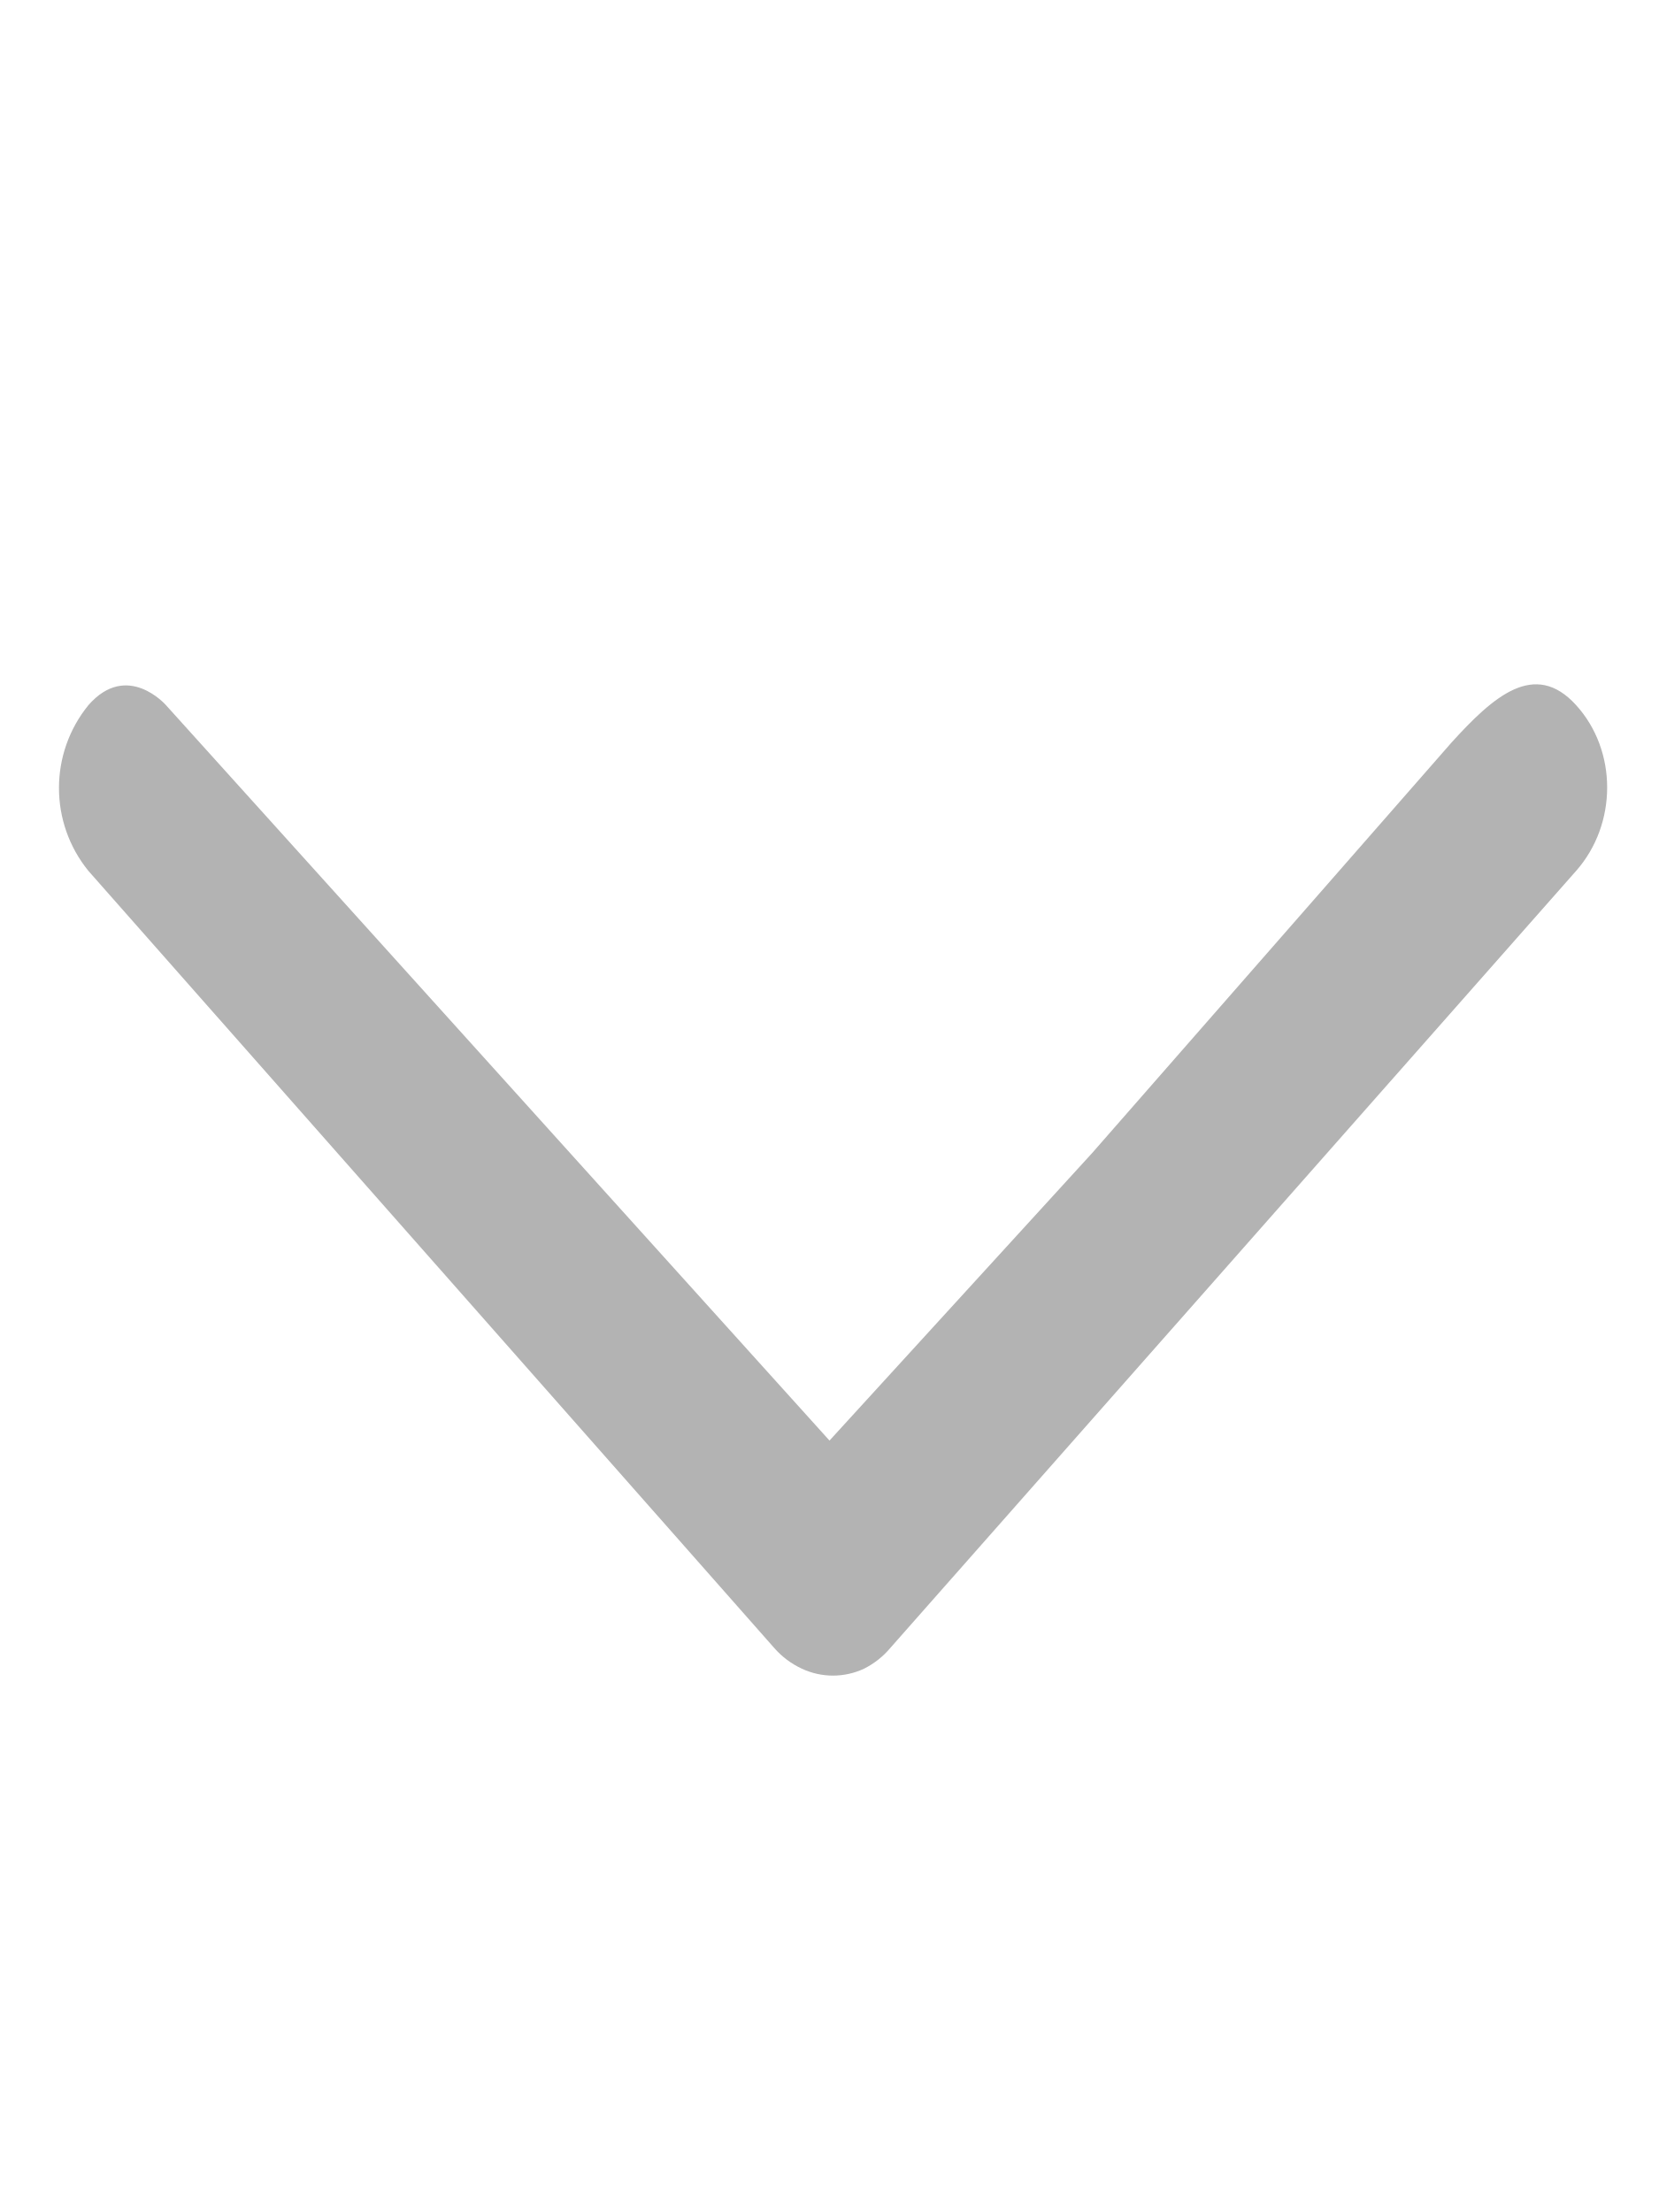
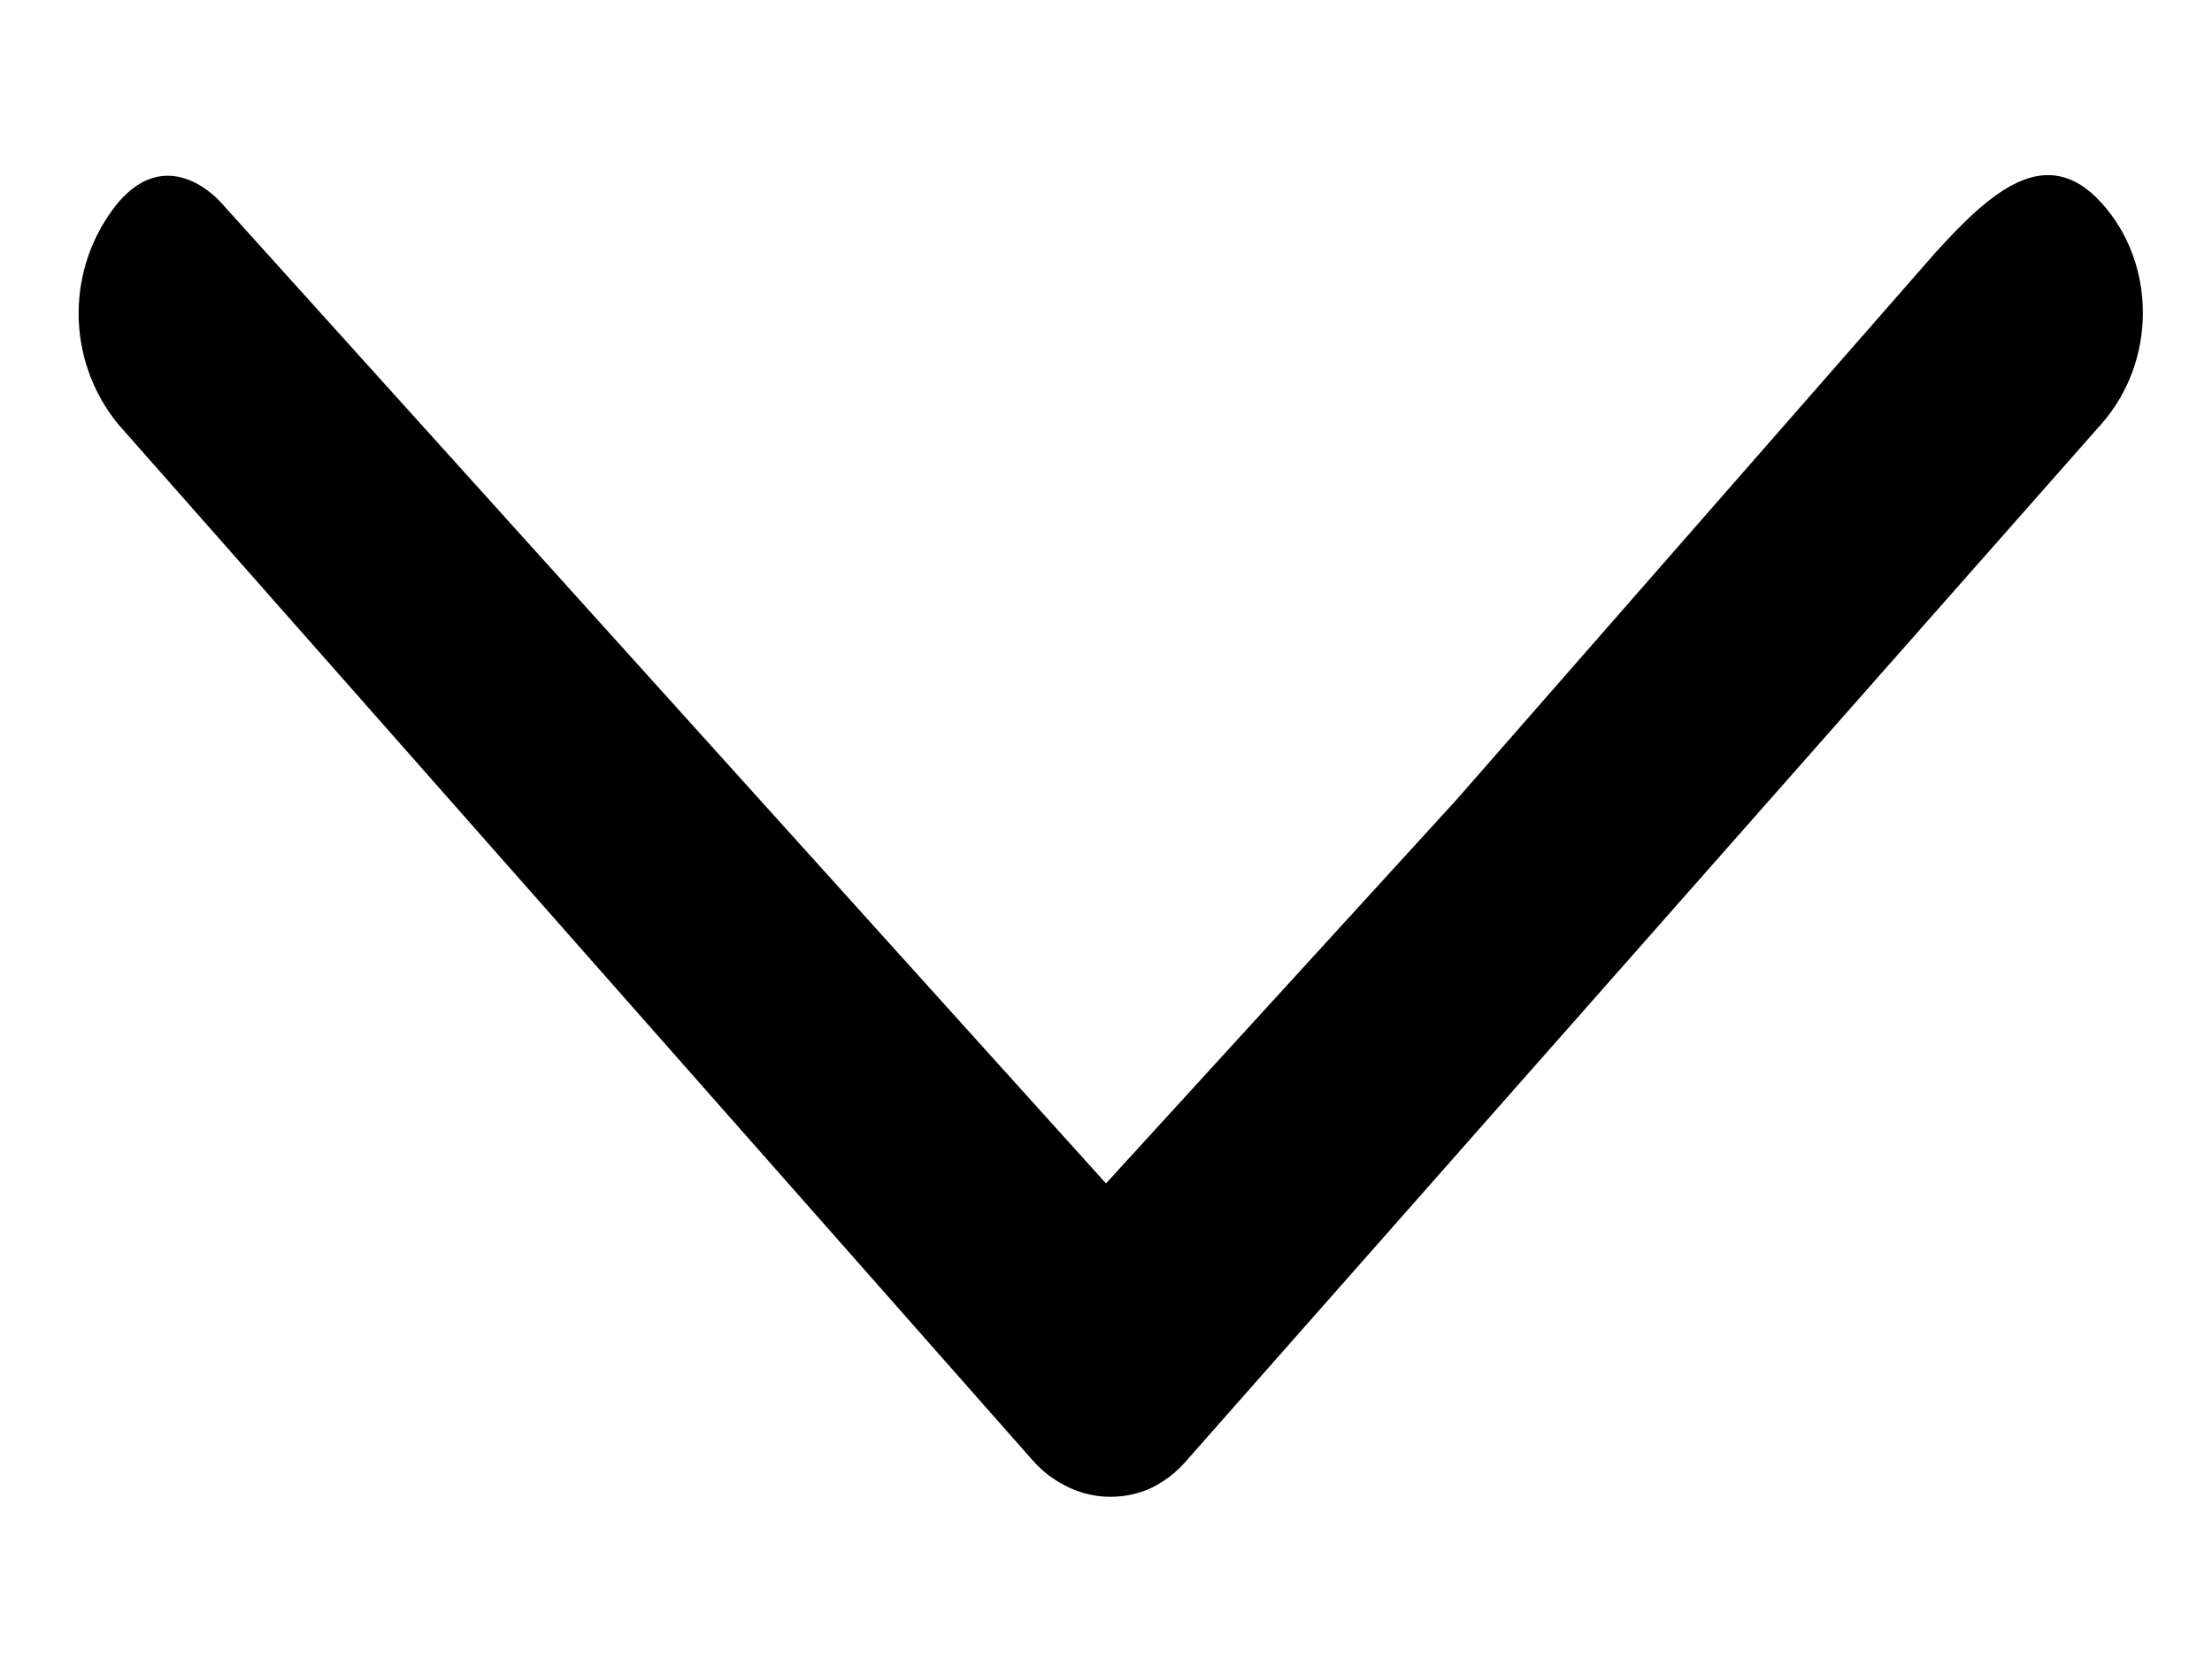
- <svg xmlns="http://www.w3.org/2000/svg" width="12" height="16" fill="none">
-   <path d="M.64 5.1a.95.95 0 000 1.2l4.96 5.62a.6.6 0 00.2.15.53.53 0 00.45 0 .6.6 0 00.19-.15L11.4 6.3c.3-.34.3-.87 0-1.2-.3-.33-.6-.06-.9.27L7.9 8.34 6 10.42 1.2 5.1s-.28-.32-.56 0z" fill="#000" opacity=".3" />
+ <svg xmlns="http://www.w3.org/2000/svg" width="12" height="9" fill="none">
+   <path d="M.64 1.1a.95.95 0 000 1.2L5.6 7.92a.6.6 0 00.2.15.53.53 0 00.45 0 .6.6 0 00.19-.15L11.4 2.3c.3-.34.3-.87 0-1.2-.3-.33-.6-.06-.9.27L7.9 4.34 6 6.42 1.2 1.1S.92.77.64 1.1z" fill="#000" />
</svg>
